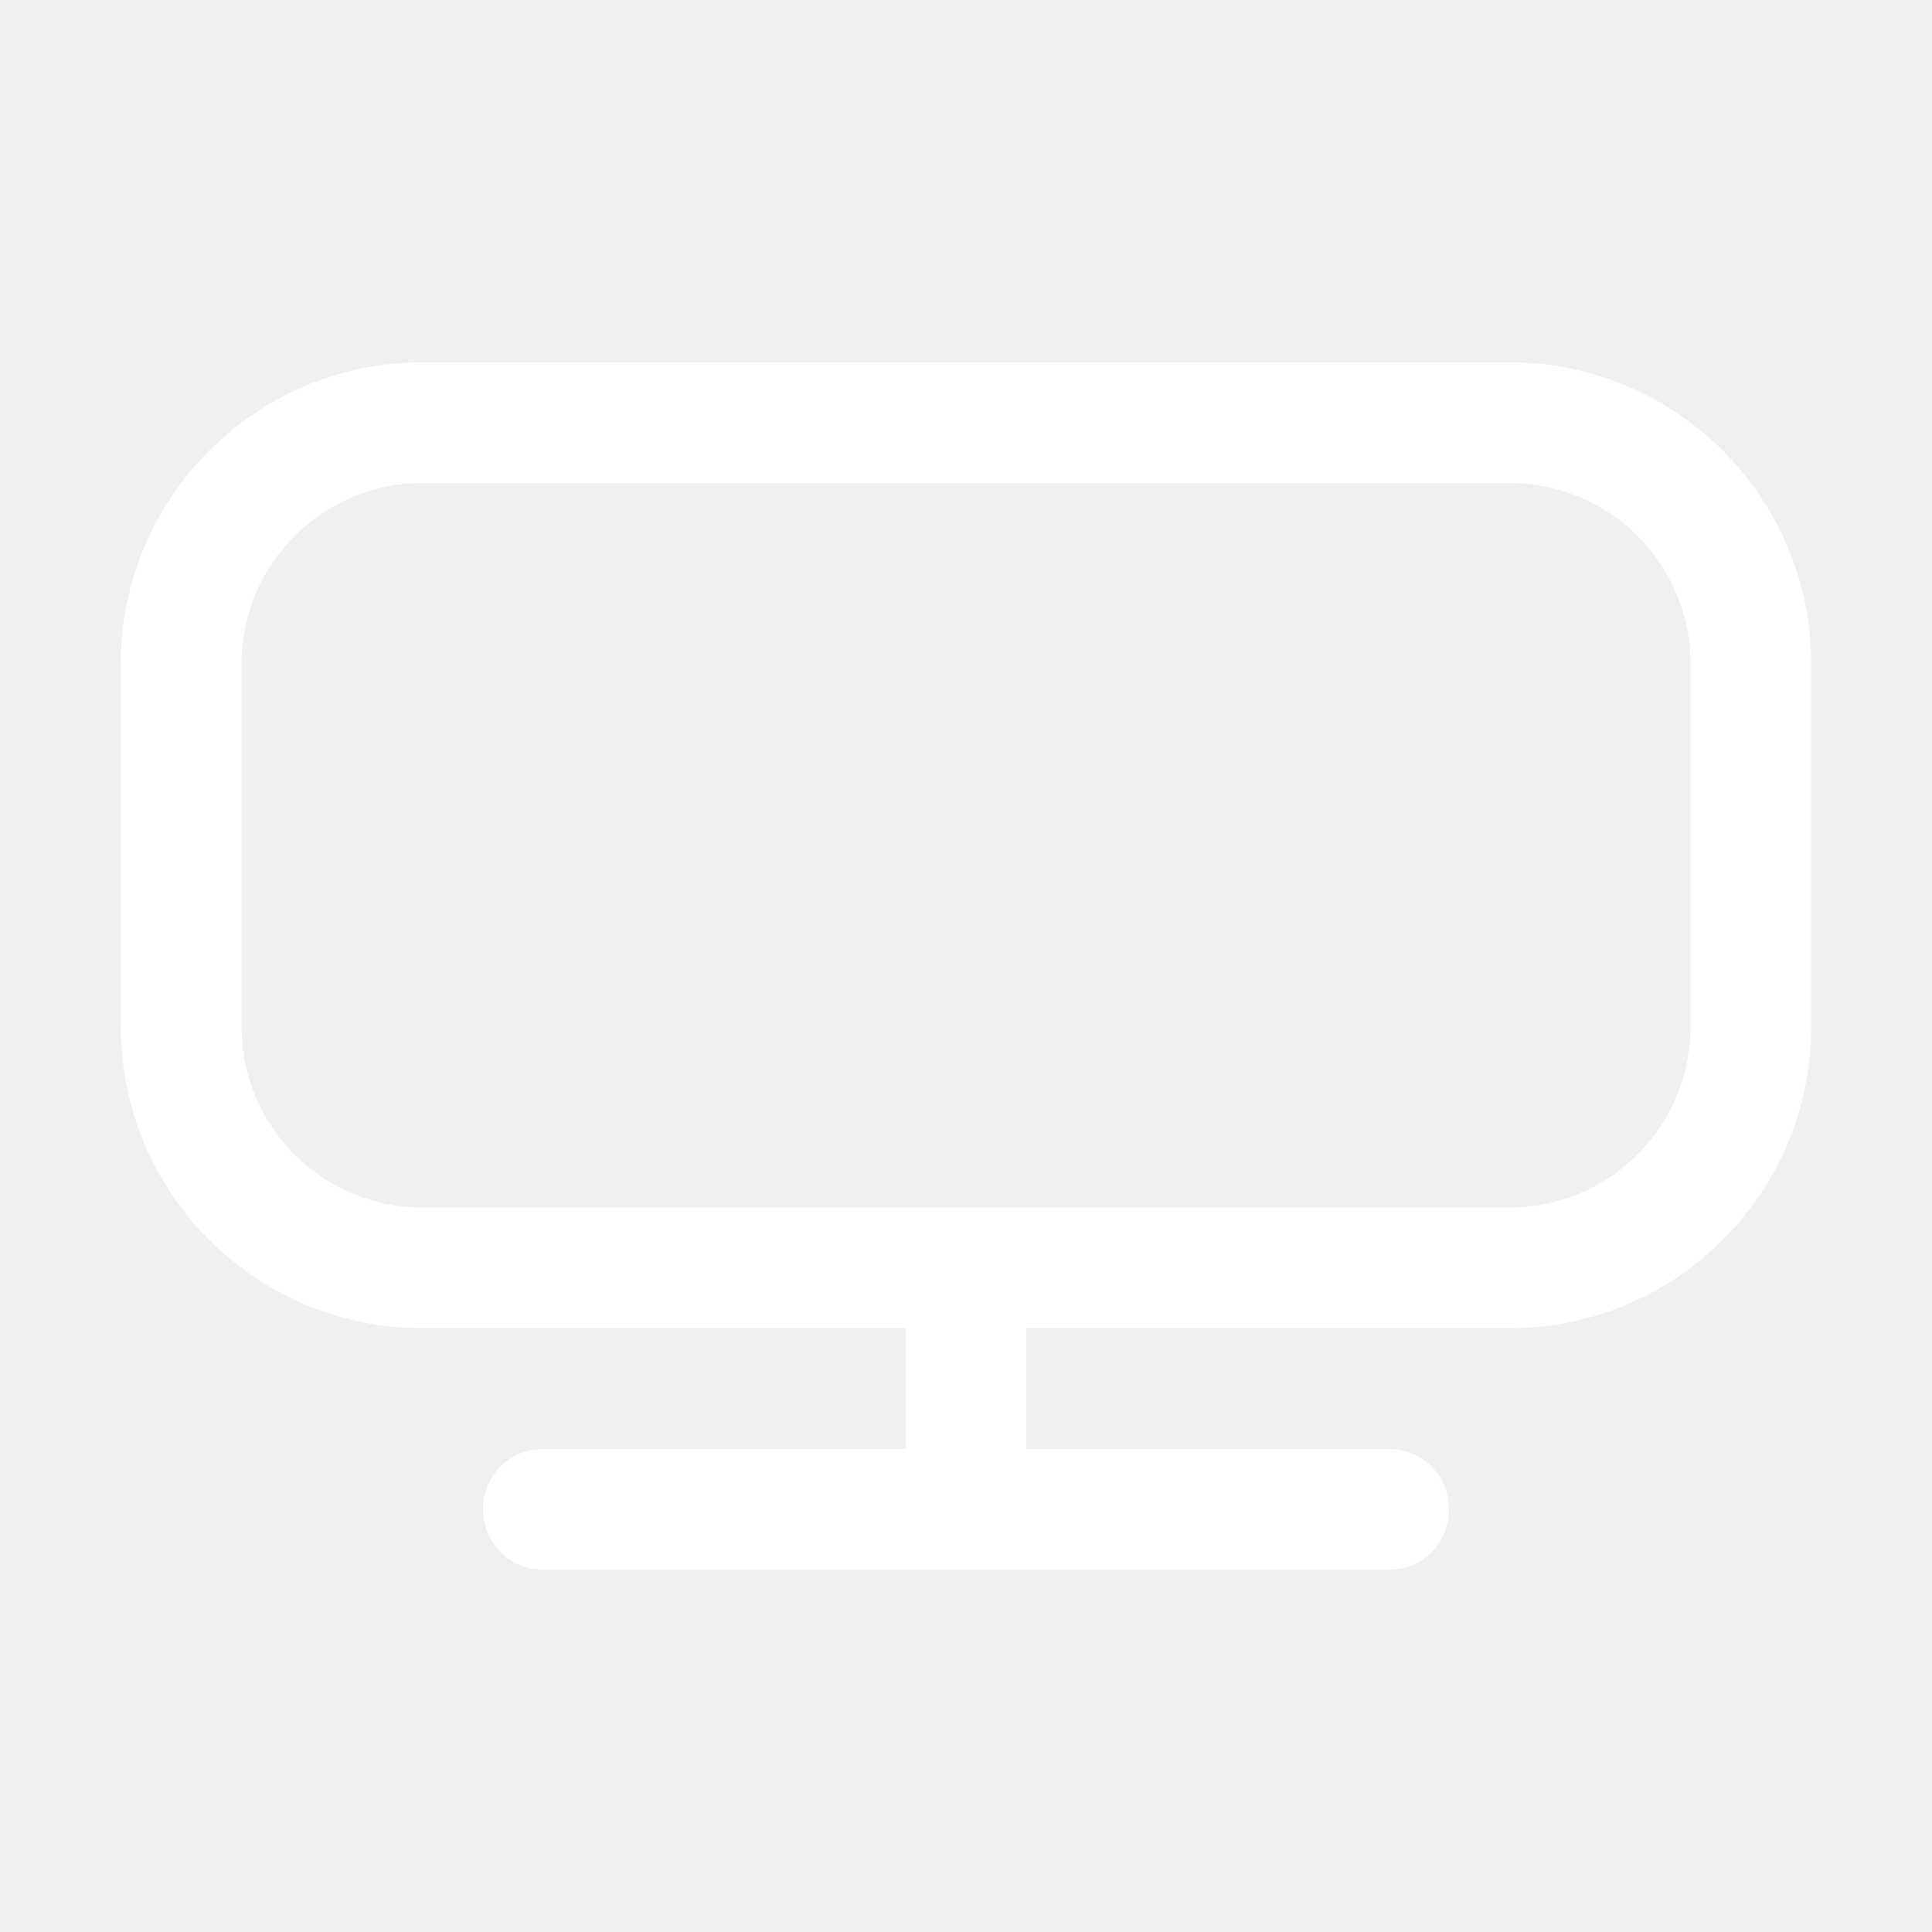
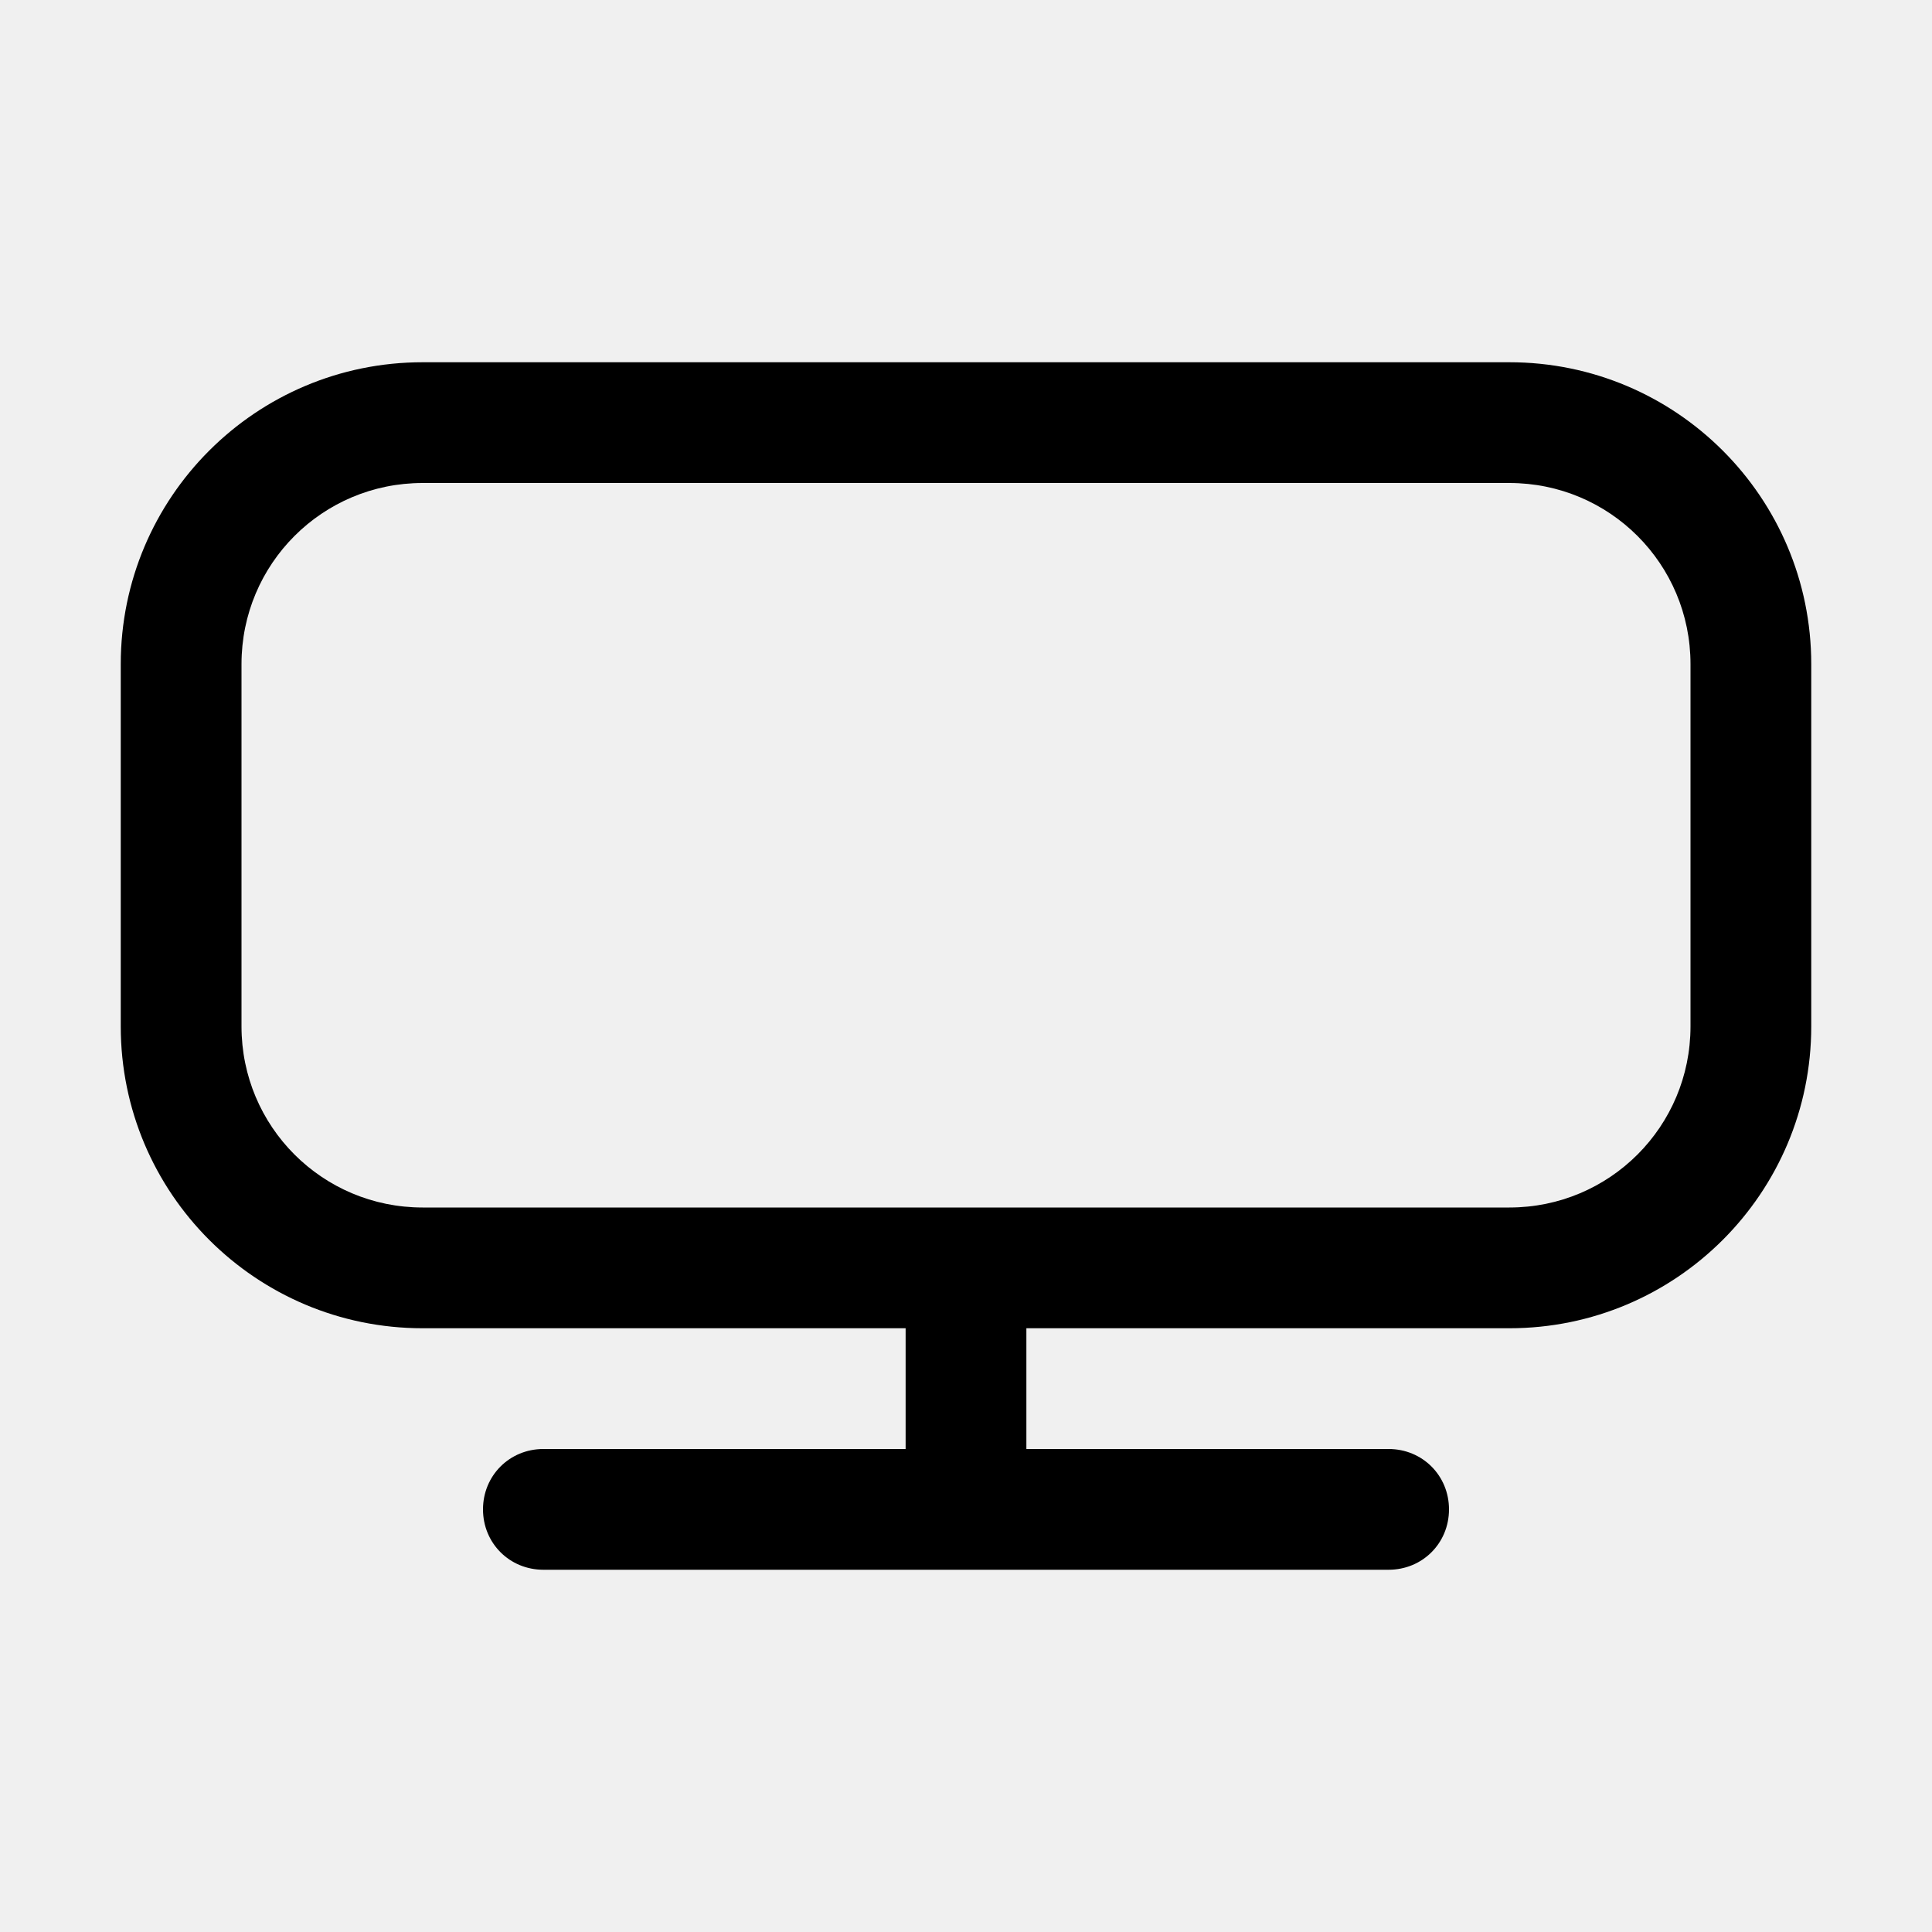
<svg xmlns="http://www.w3.org/2000/svg" viewBox="0 0 16 16">
  <path fill="none" d="M0 0H16V16H0z" data-name="Transparante laag" />
-   <path d="M12.5 3h-9A2.5 2.5 0 0 0 1 5.5v3A2.5 2.5 0 0 0 3.5 11h4v1h-3c-.28 0-.5.22-.5.5s.22.5.5.5h7c.28 0 .5-.22.5-.5s-.22-.5-.5-.5h-3v-1h4A2.5 2.5 0 0 0 15 8.5v-3A2.5 2.5 0 0 0 12.5 3M14 8.5c0 .83-.67 1.5-1.5 1.5h-9C2.67 10 2 9.33 2 8.5v-3C2 4.67 2.67 4 3.5 4h9c.83 0 1.5.67 1.5 1.5z" style="fill: #ffffff;" />
+   <path d="M12.5 3h-9A2.5 2.5 0 0 0 1 5.5v3A2.5 2.5 0 0 0 3.5 11h4v1h-3c-.28 0-.5.22-.5.5s.22.5.5.5h7c.28 0 .5-.22.5-.5s-.22-.5-.5-.5h-3v-1h4A2.5 2.5 0 0 0 15 8.5v-3A2.5 2.5 0 0 0 12.5 3M14 8.5c0 .83-.67 1.5-1.5 1.5h-9C2.67 10 2 9.33 2 8.5v-3C2 4.67 2.67 4 3.5 4h9c.83 0 1.5.67 1.5 1.5z" />
</svg>
